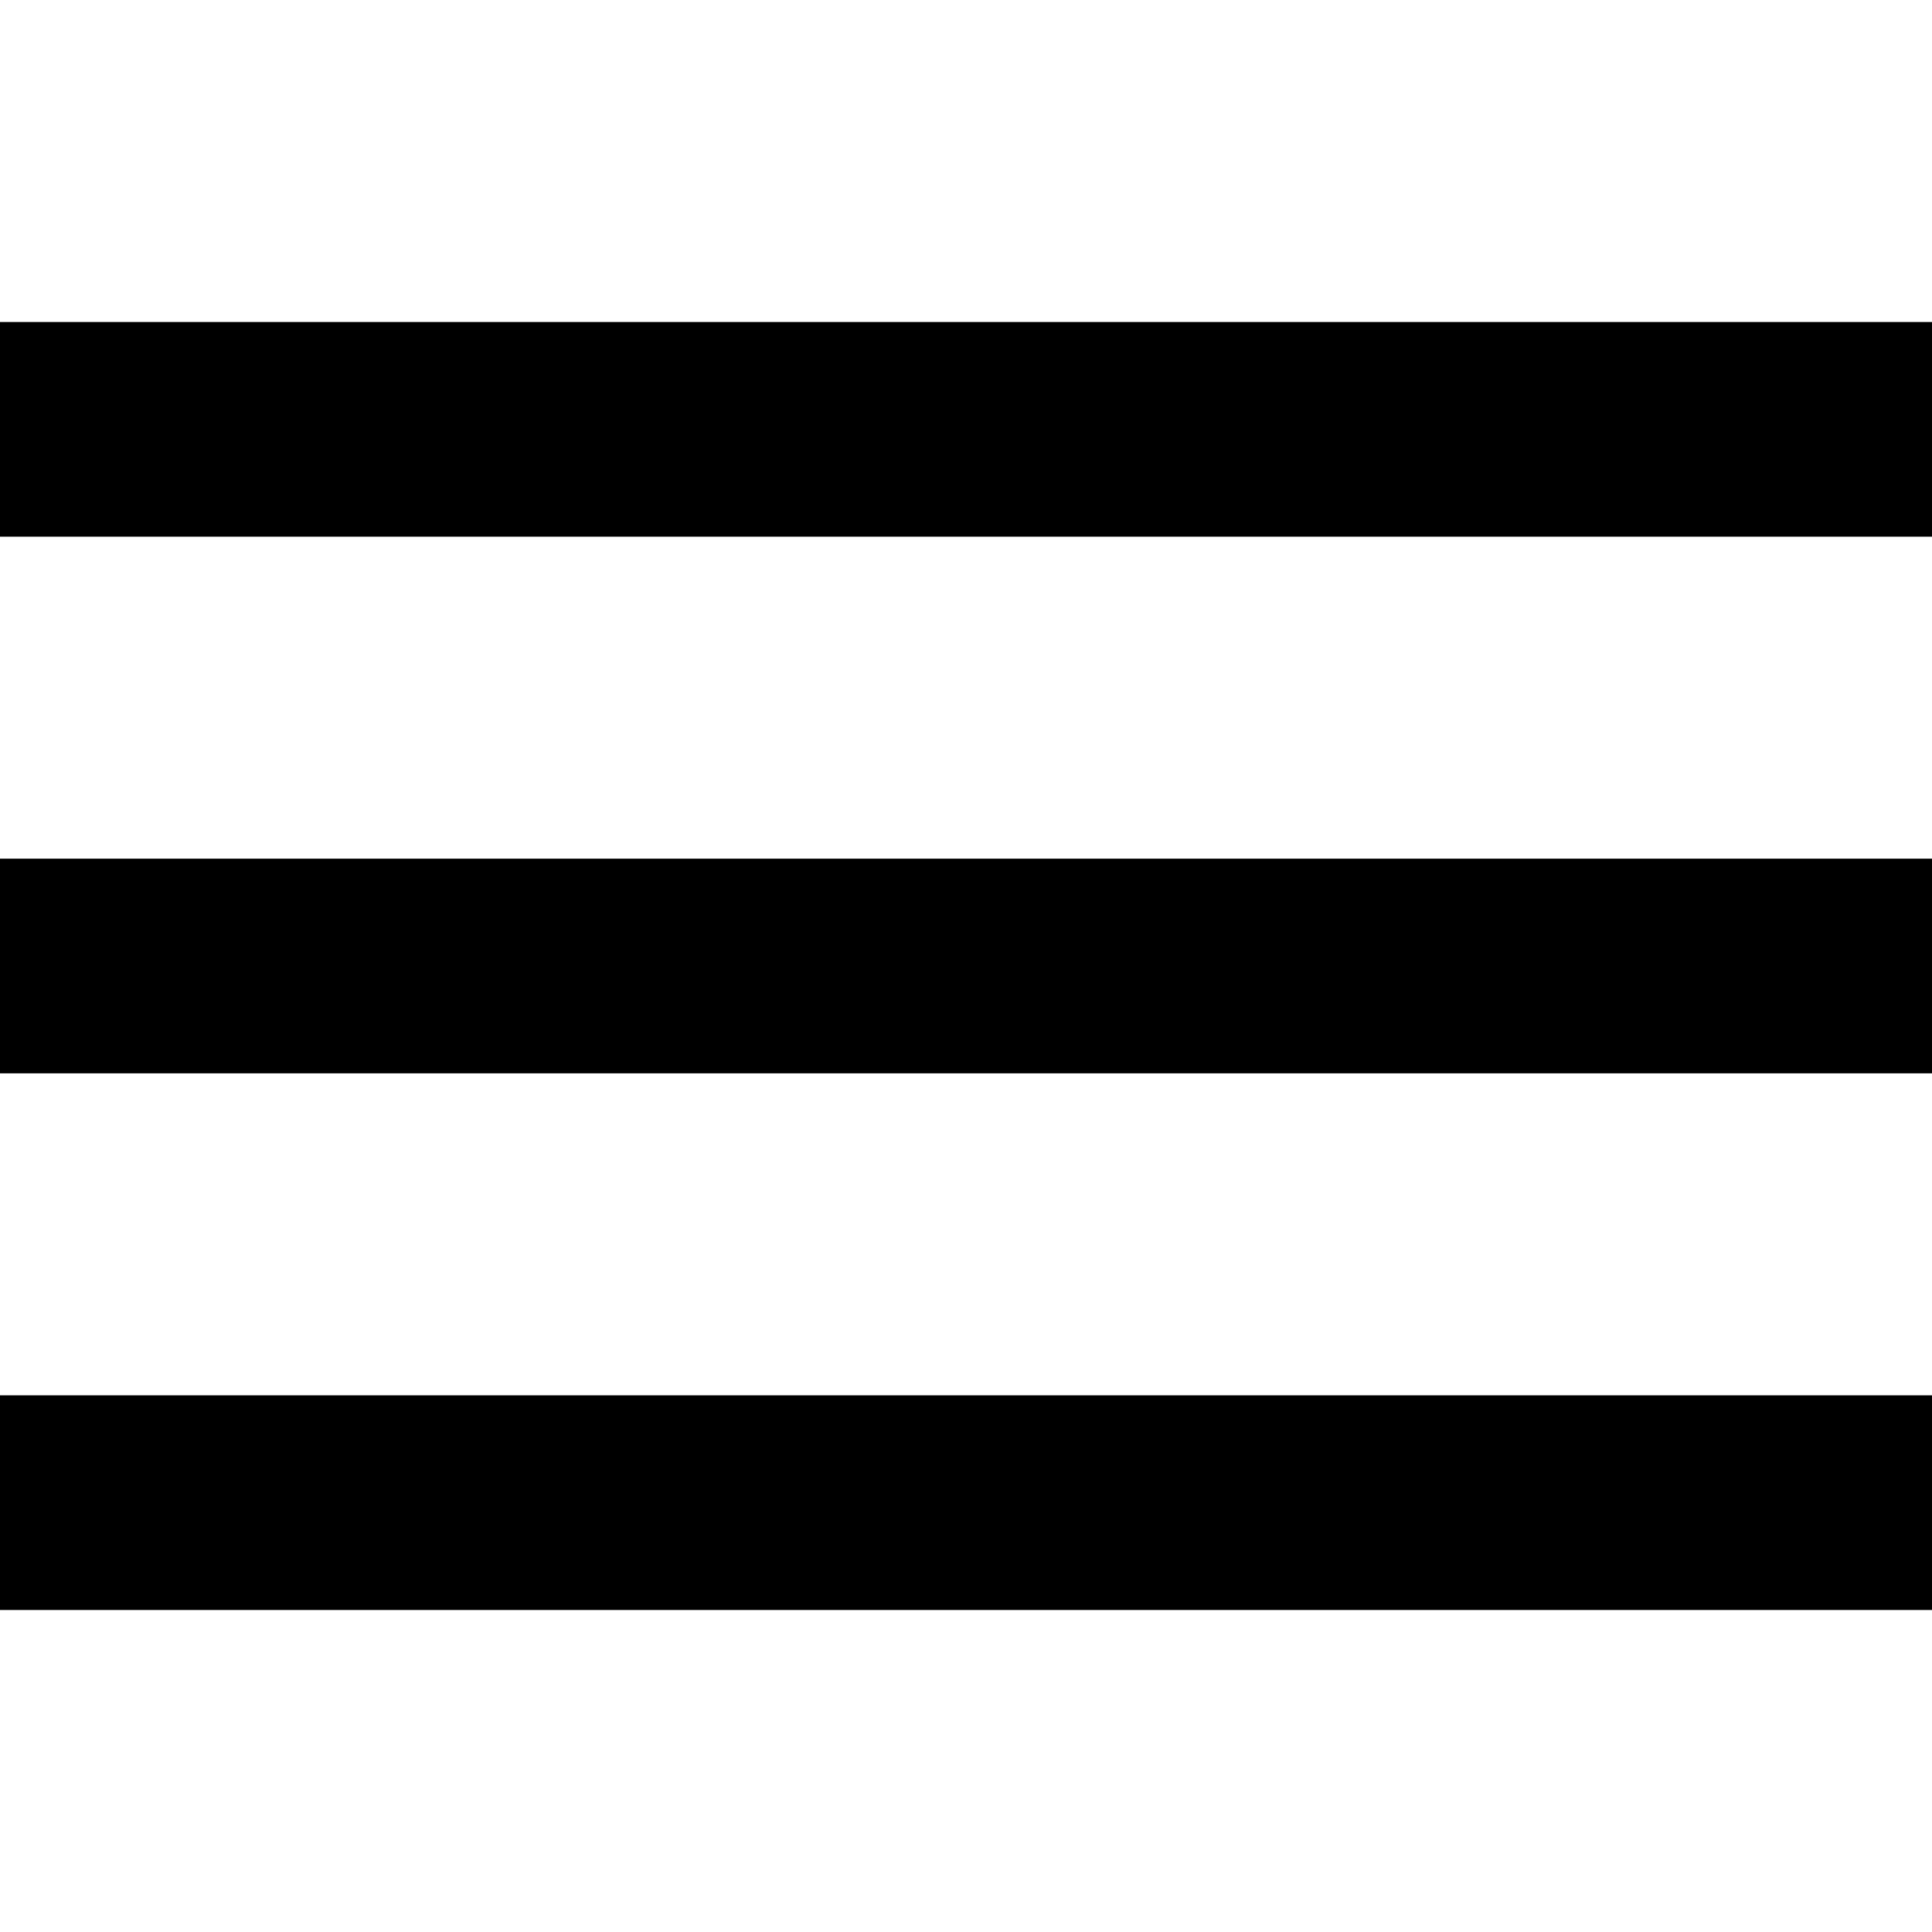
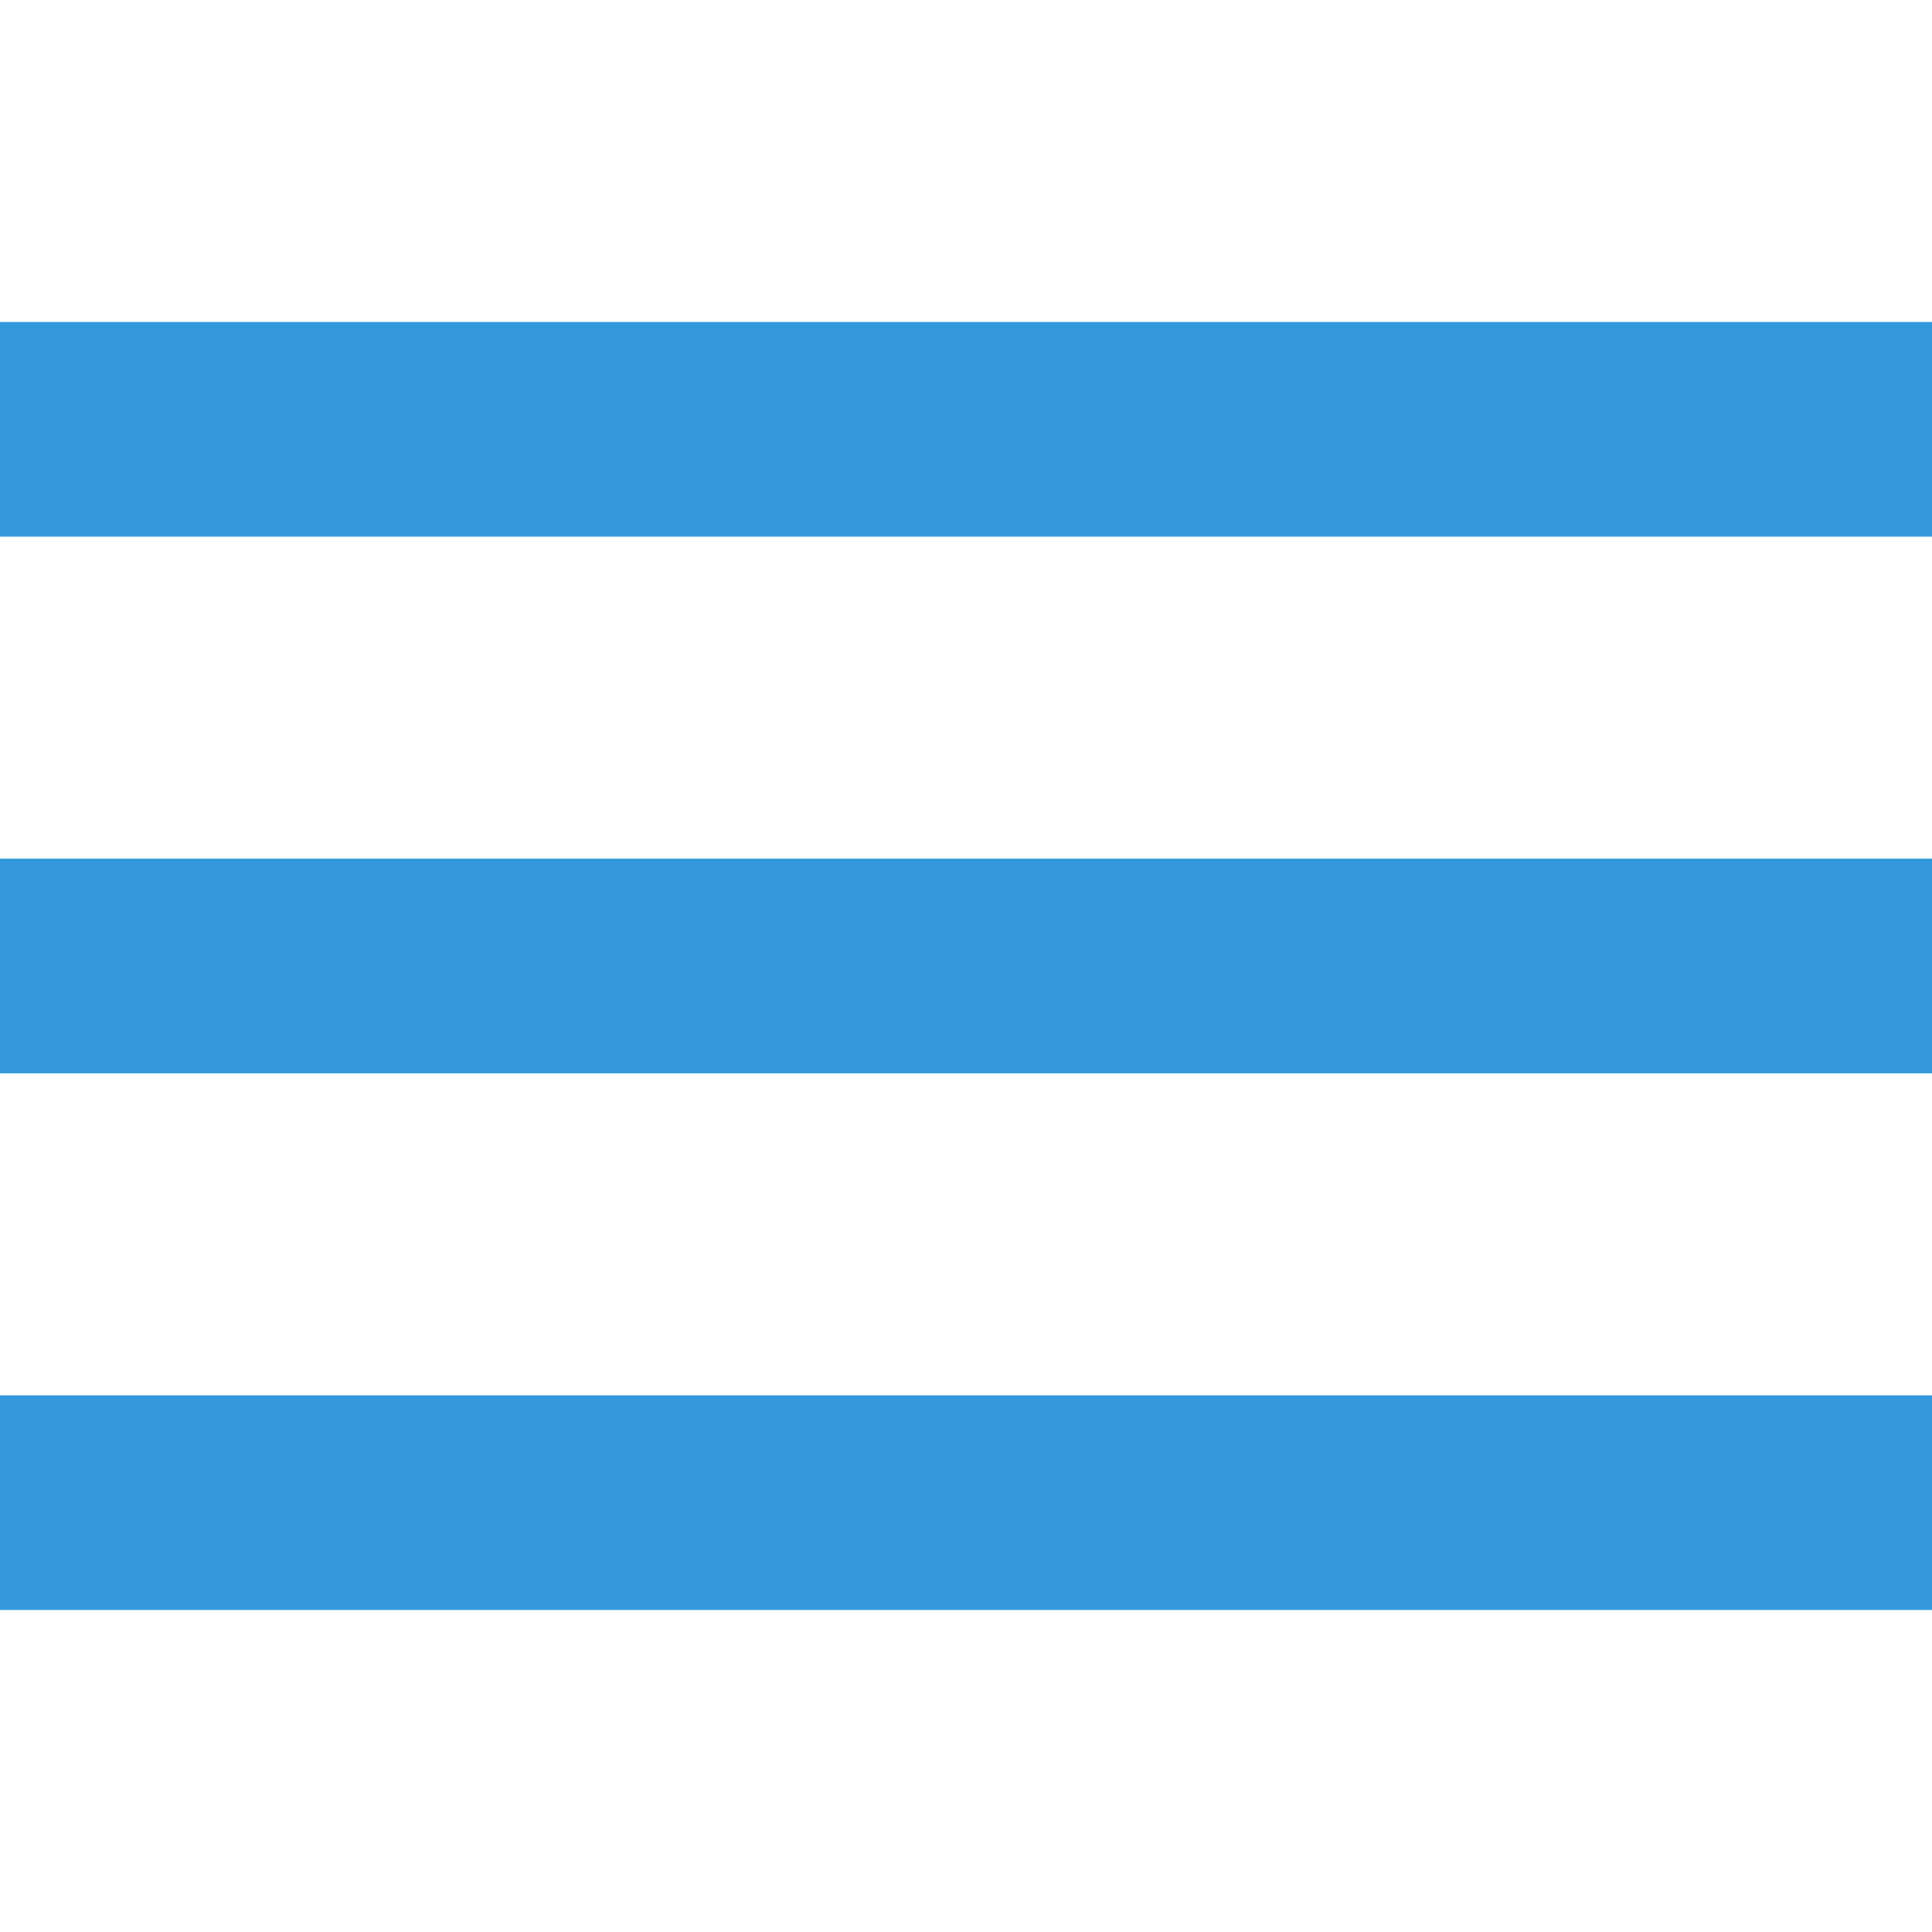
<svg xmlns="http://www.w3.org/2000/svg" version="1.1" id="Capa_1" x="0px" y="0px" width="15" height="15" viewBox="0 0 459 459" enable-background="new 0 0 459 459" xml:space="preserve">
-   <path d="M0,382.5h459v-51H0V382.5z M0,255h459v-51H0V255z M0,76.5v51h459v-51H0z" />
+   <path style="fill:#3498db;" d="M0,382.5h459v-51H0V382.5z M0,255h459v-51H0V255z M0,76.5v51h459v-51H0z" />
</svg>
